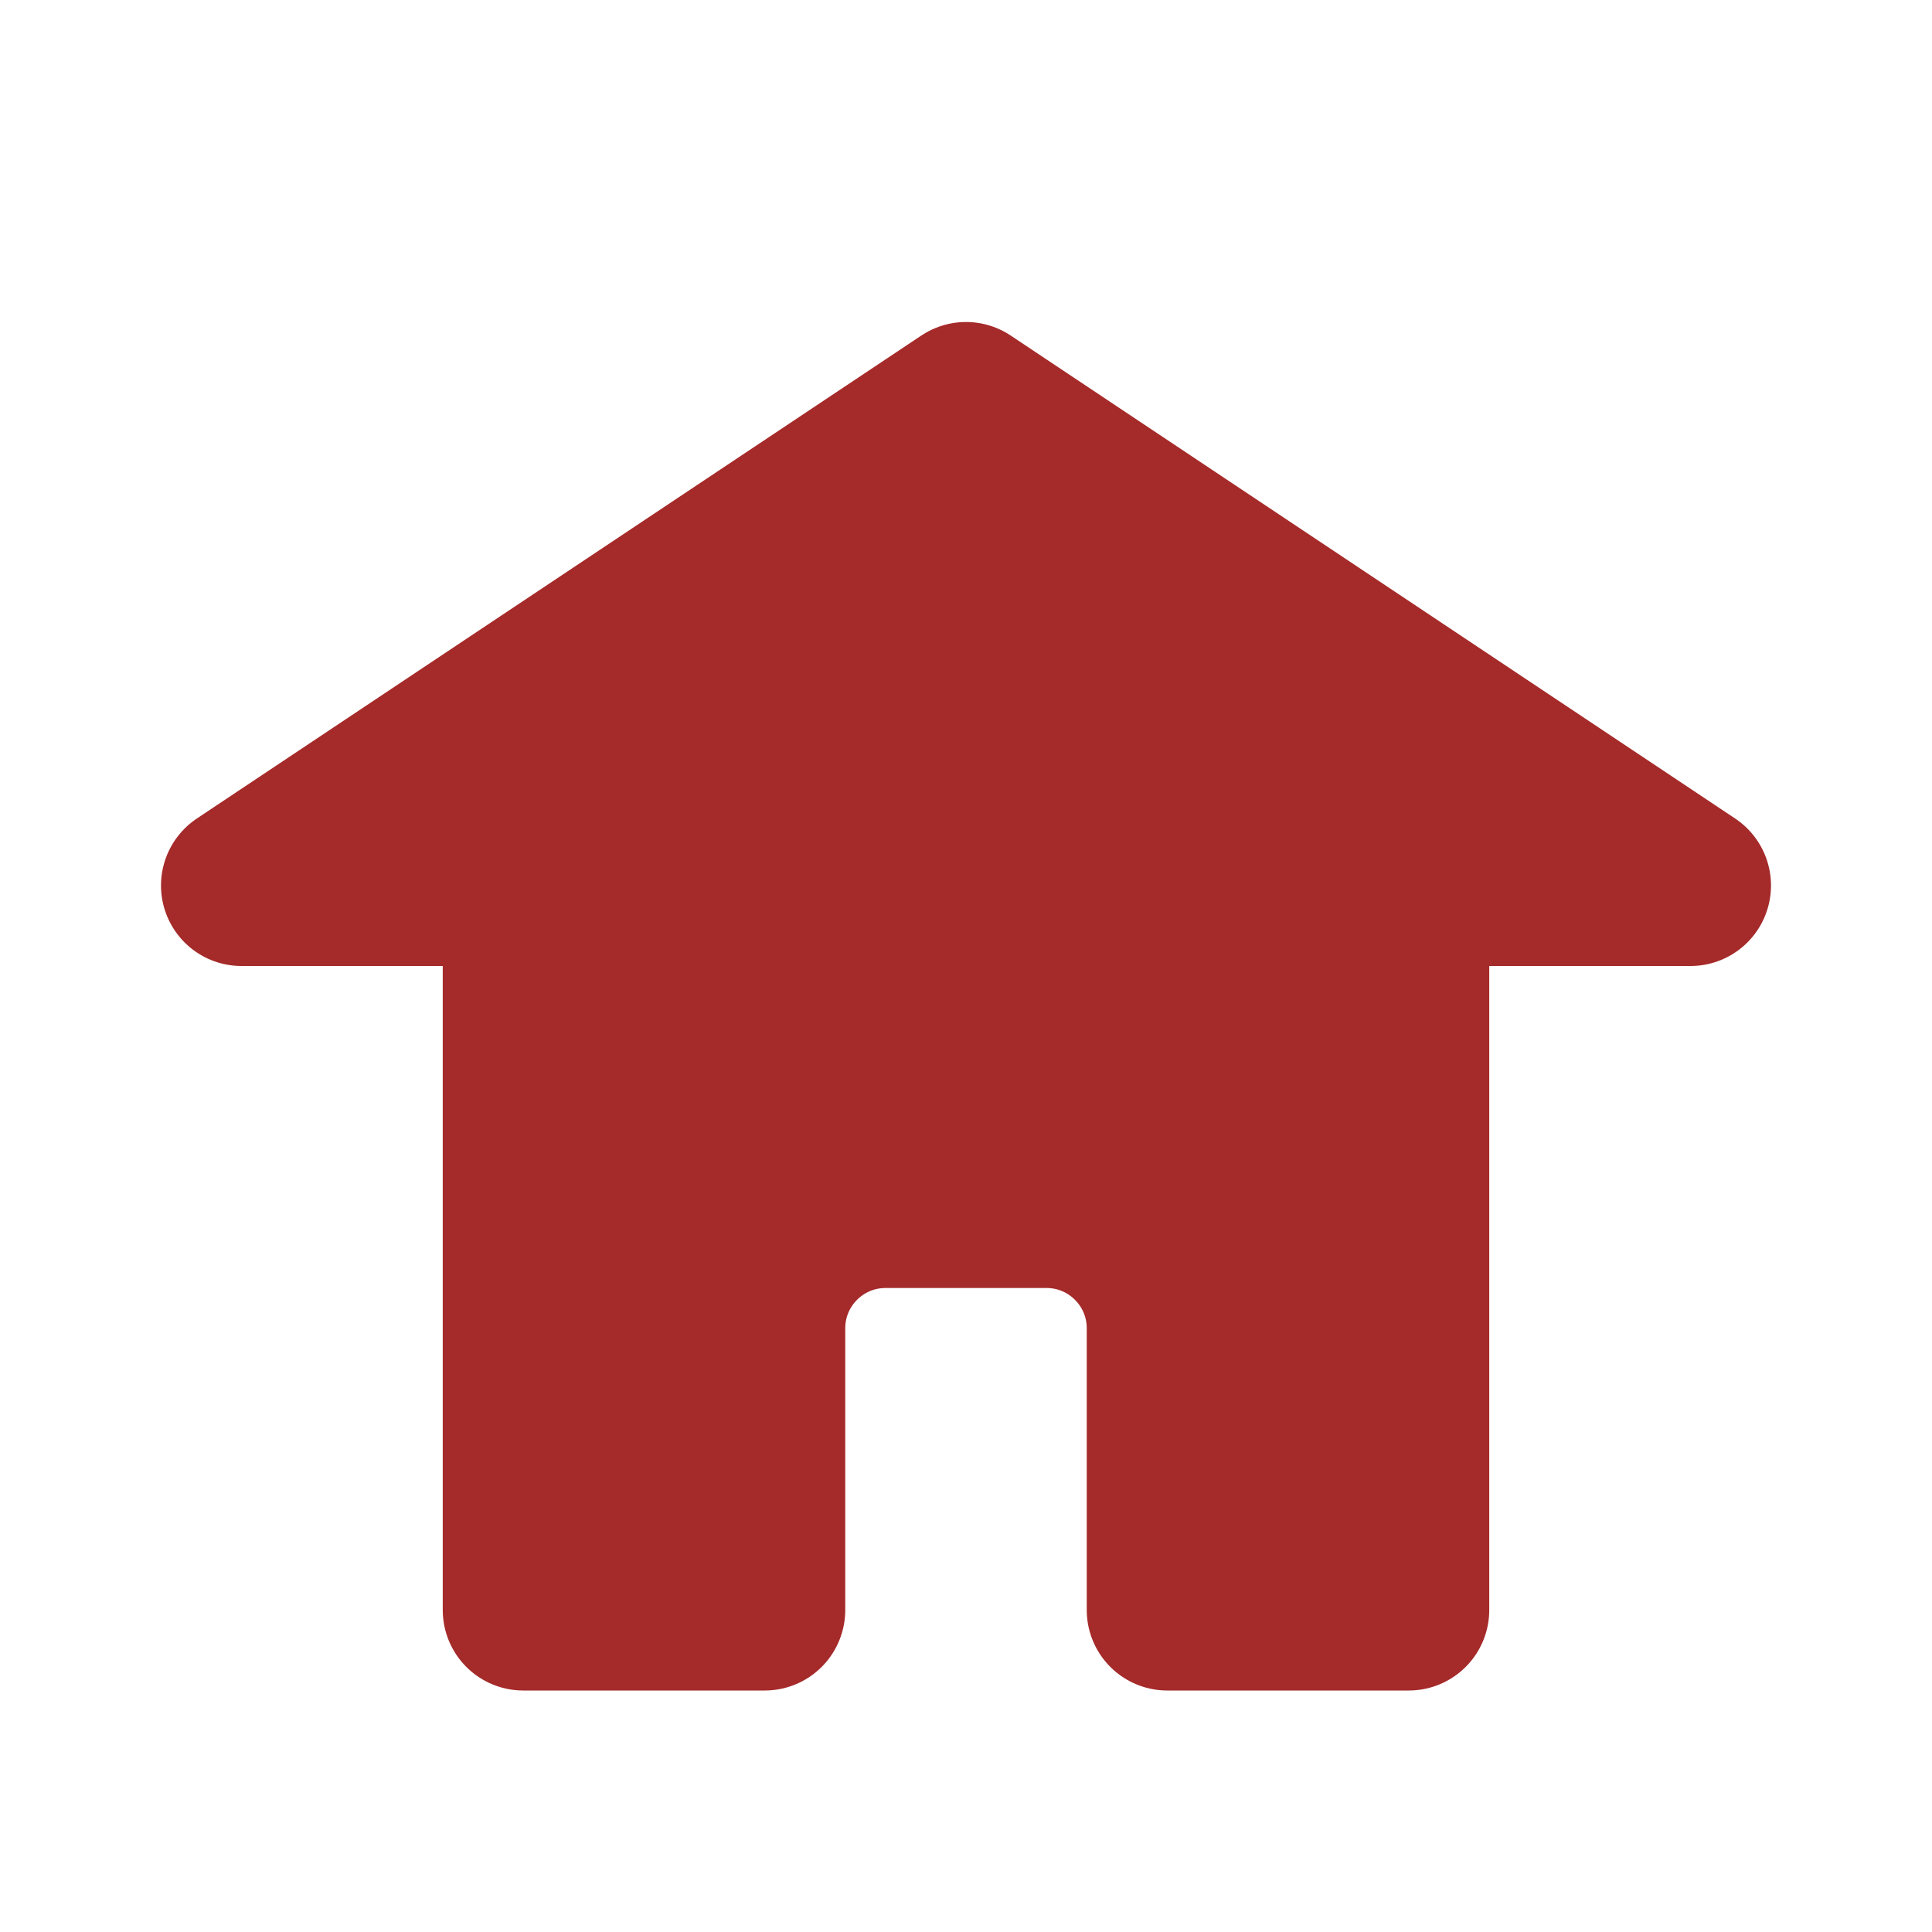
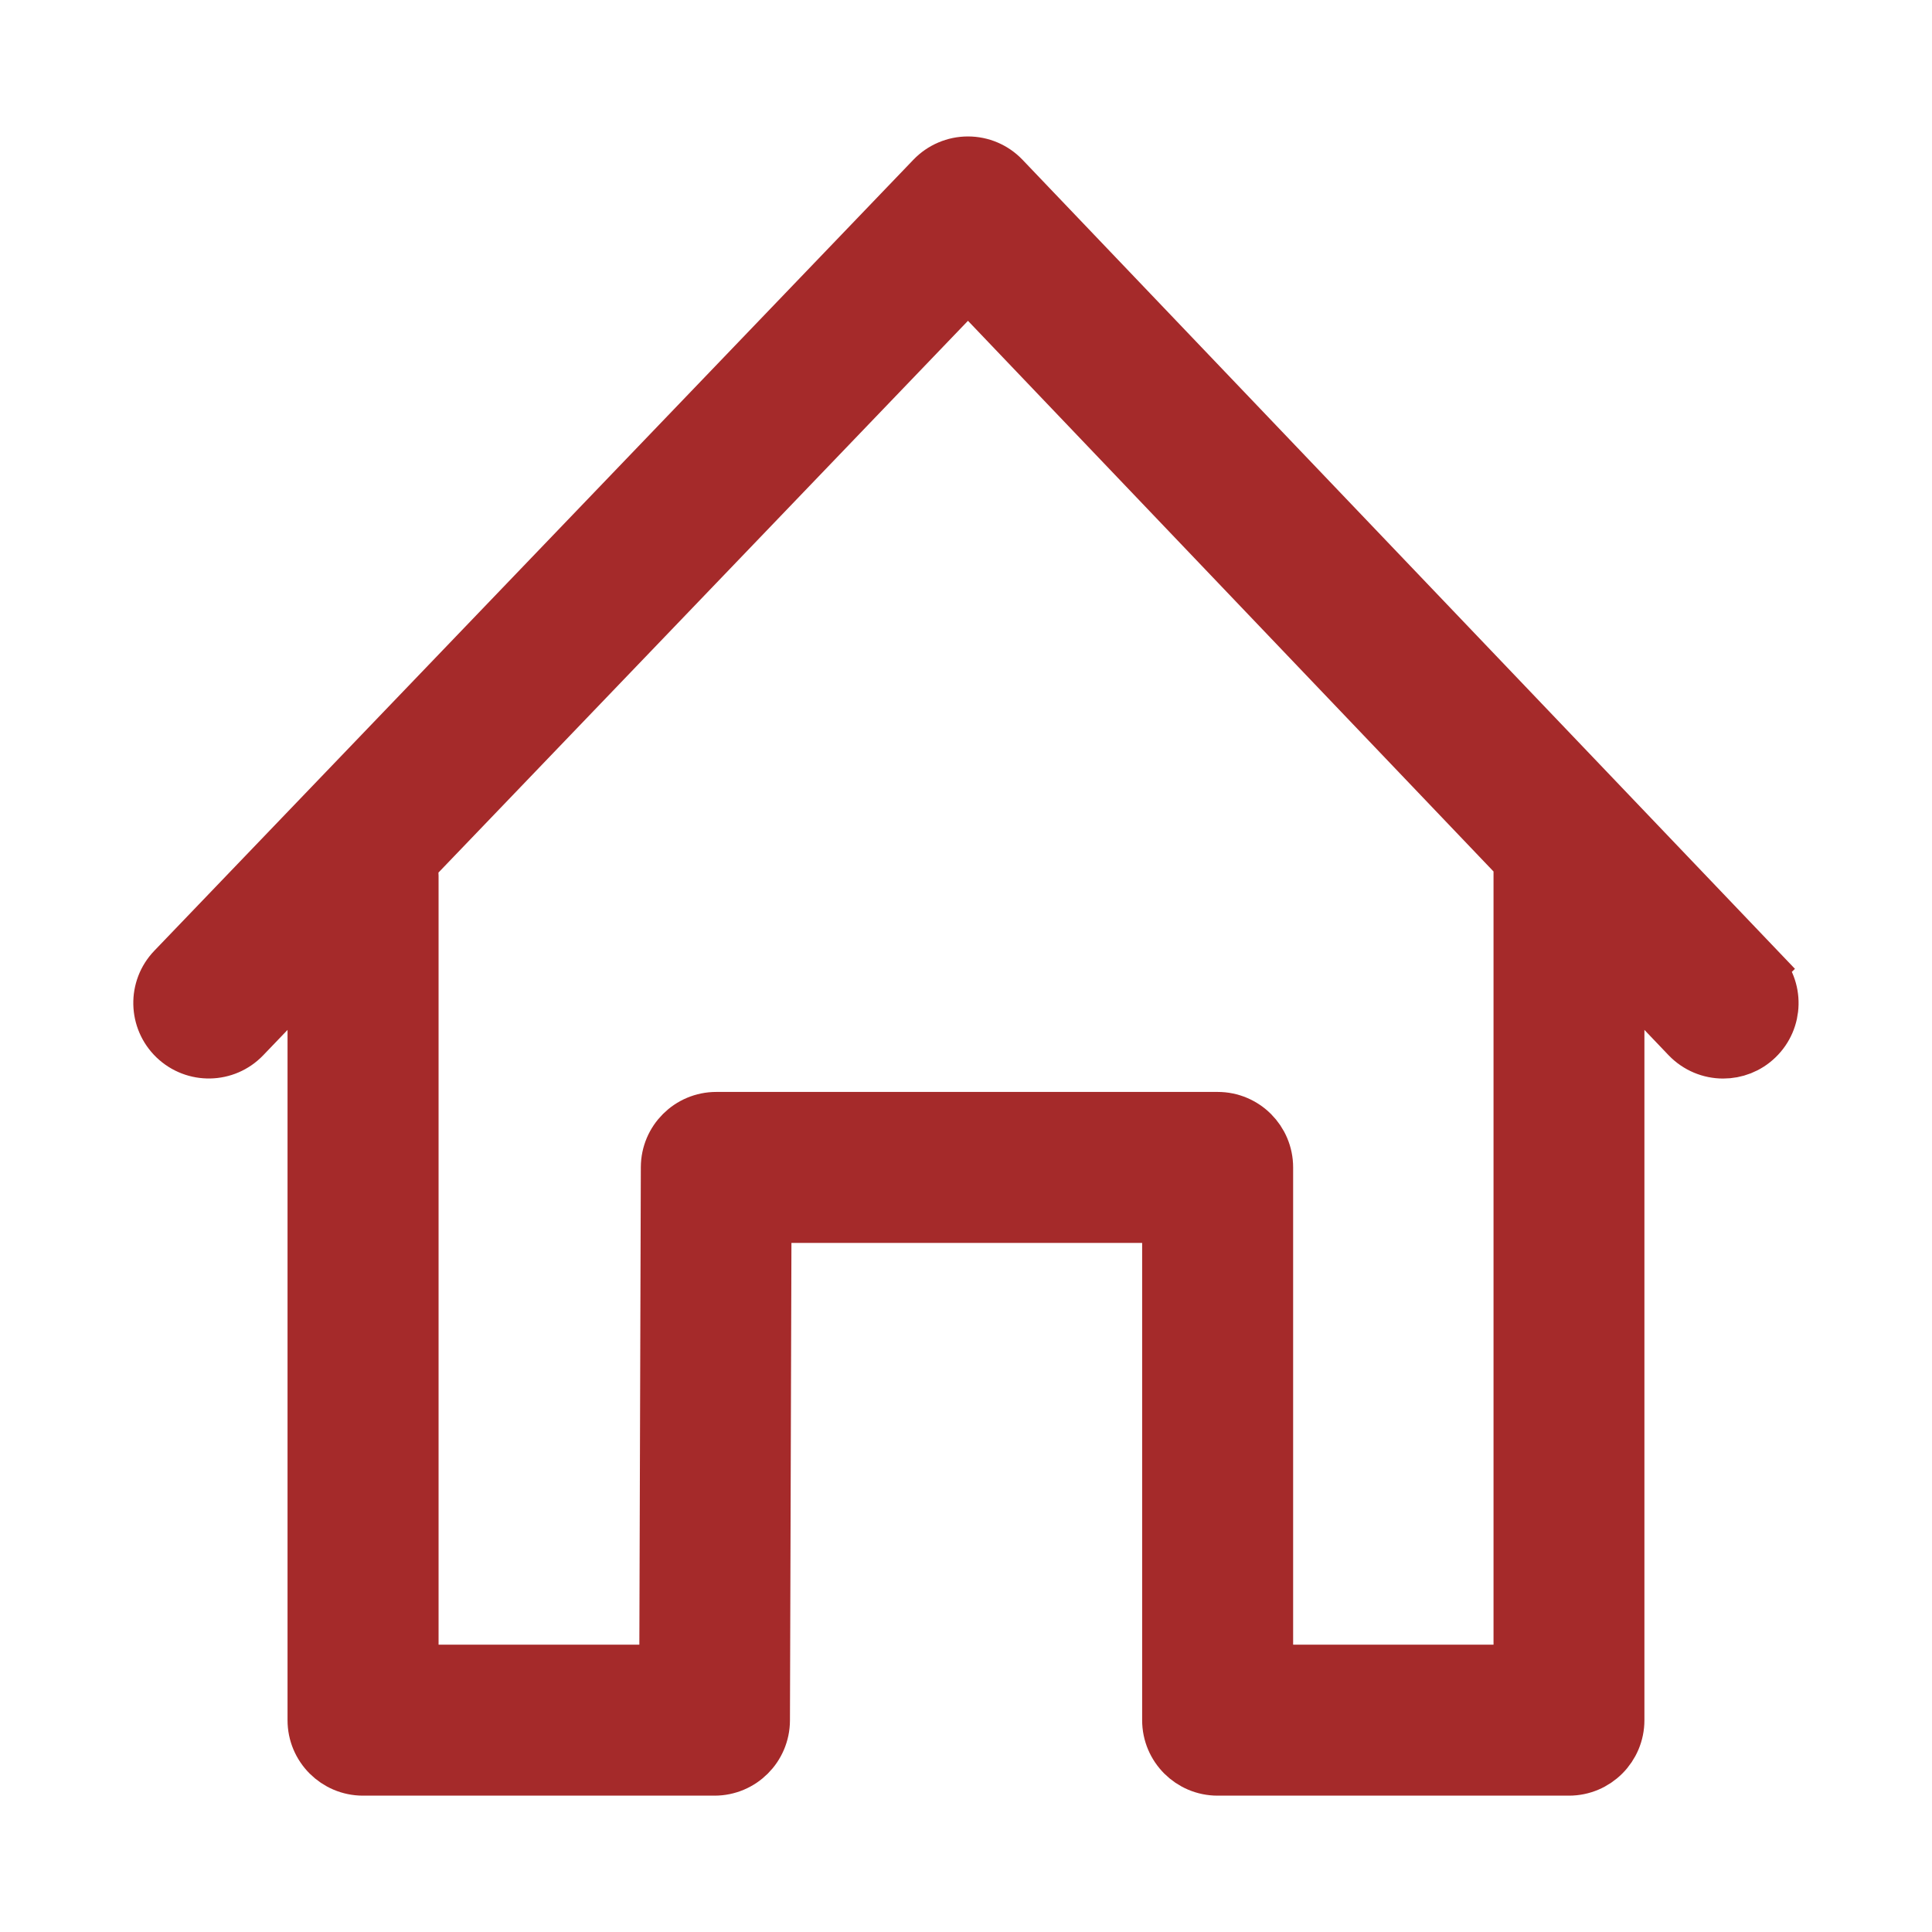
- <svg xmlns="http://www.w3.org/2000/svg" width="800px" height="800px" viewBox="0 0 24 24" fill="none">
+ <svg xmlns="http://www.w3.org/2000/svg" fill="#a52a2a" viewBox="-3.2 -3.2 38.40 38.40" version="1.1" stroke="#a52a2a">
  <g id="SVGRepo_bgCarrier" stroke-width="0" />
  <g id="SVGRepo_tracerCarrier" stroke-linecap="round" stroke-linejoin="round" />
  <g id="SVGRepo_iconCarrier">
-     <path d="M6.5 20V11H3L12 5L21 11H17.5V20H14.5V16.5C14.5 15.672 13.828 15 13 15H11C10.172 15 9.5 15.672 9.5 16.5V20H6.5Z" fill="#a52a2a" stroke="#a52a2a" stroke-width="2" stroke-linecap="round" stroke-linejoin="round" />
+     <path d="M31.772 16.043l-15.012-15.724c-0.189-0.197-0.449-0.307-0.721-0.307s-0.533 0.111-0.722 0.307l-15.089 15.724c-0.383 0.398-0.369 1.031 0.029 1.414 0.399 0.382 1.031 0.371 1.414-0.029l1.344-1.401v14.963c0 0.552 0.448 1 1 1h6.986c0.551 0 0.998-0.445 1-0.997l0.031-9.989h7.969v9.986c0 0.552 0.448 1 1 1h6.983c0.552 0 1-0.448 1-1v-14.968l1.343 1.407c0.197 0.204 0.459 0.308 0.722 0.308 0.249 0 0.499-0.092 0.692-0.279 0.398-0.382 0.411-1.015 0.029-1.413zM26.985 14.213v15.776h-4.983v-9.986c0-0.552-0.448-1-1-1h-9.965c-0.551 0-0.998 0.445-1 0.997l-0.031 9.989h-4.989v-15.777c0-0.082-0.013-0.162-0.032-0.239l11.055-11.52 10.982 11.507c-0.021 0.081-0.036 0.165-0.036 0.252z" />
  </g>
</svg>
